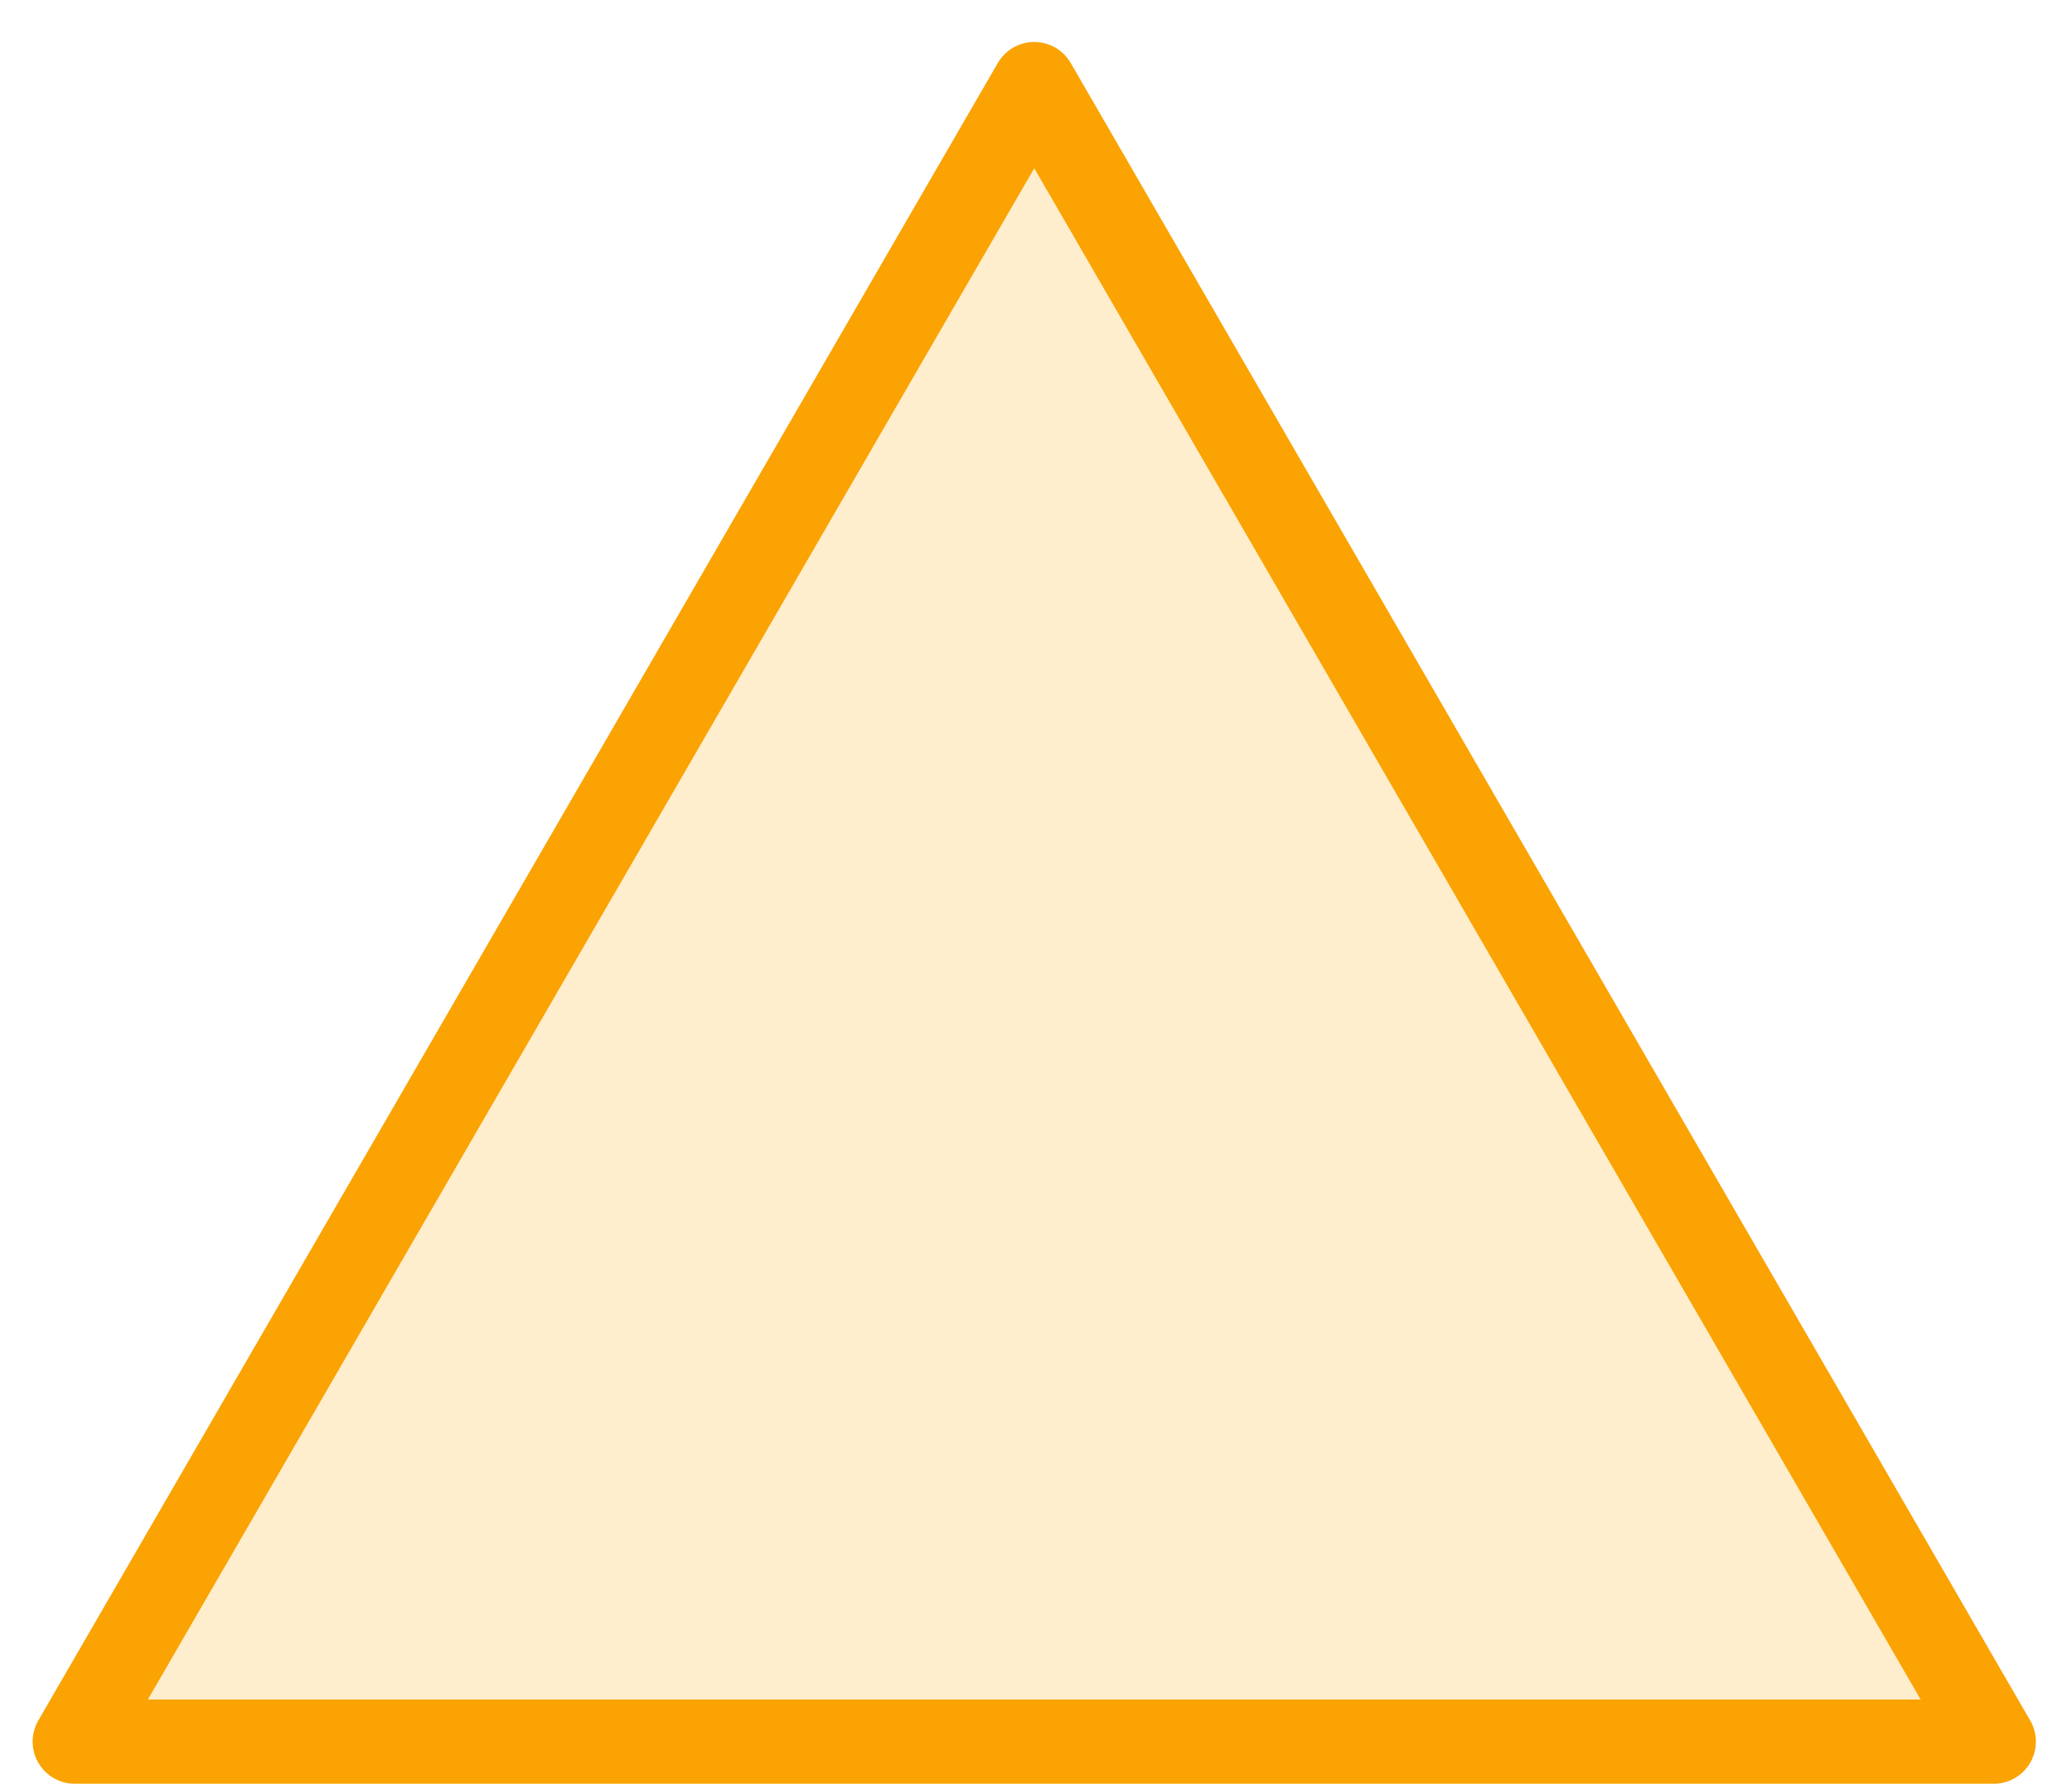
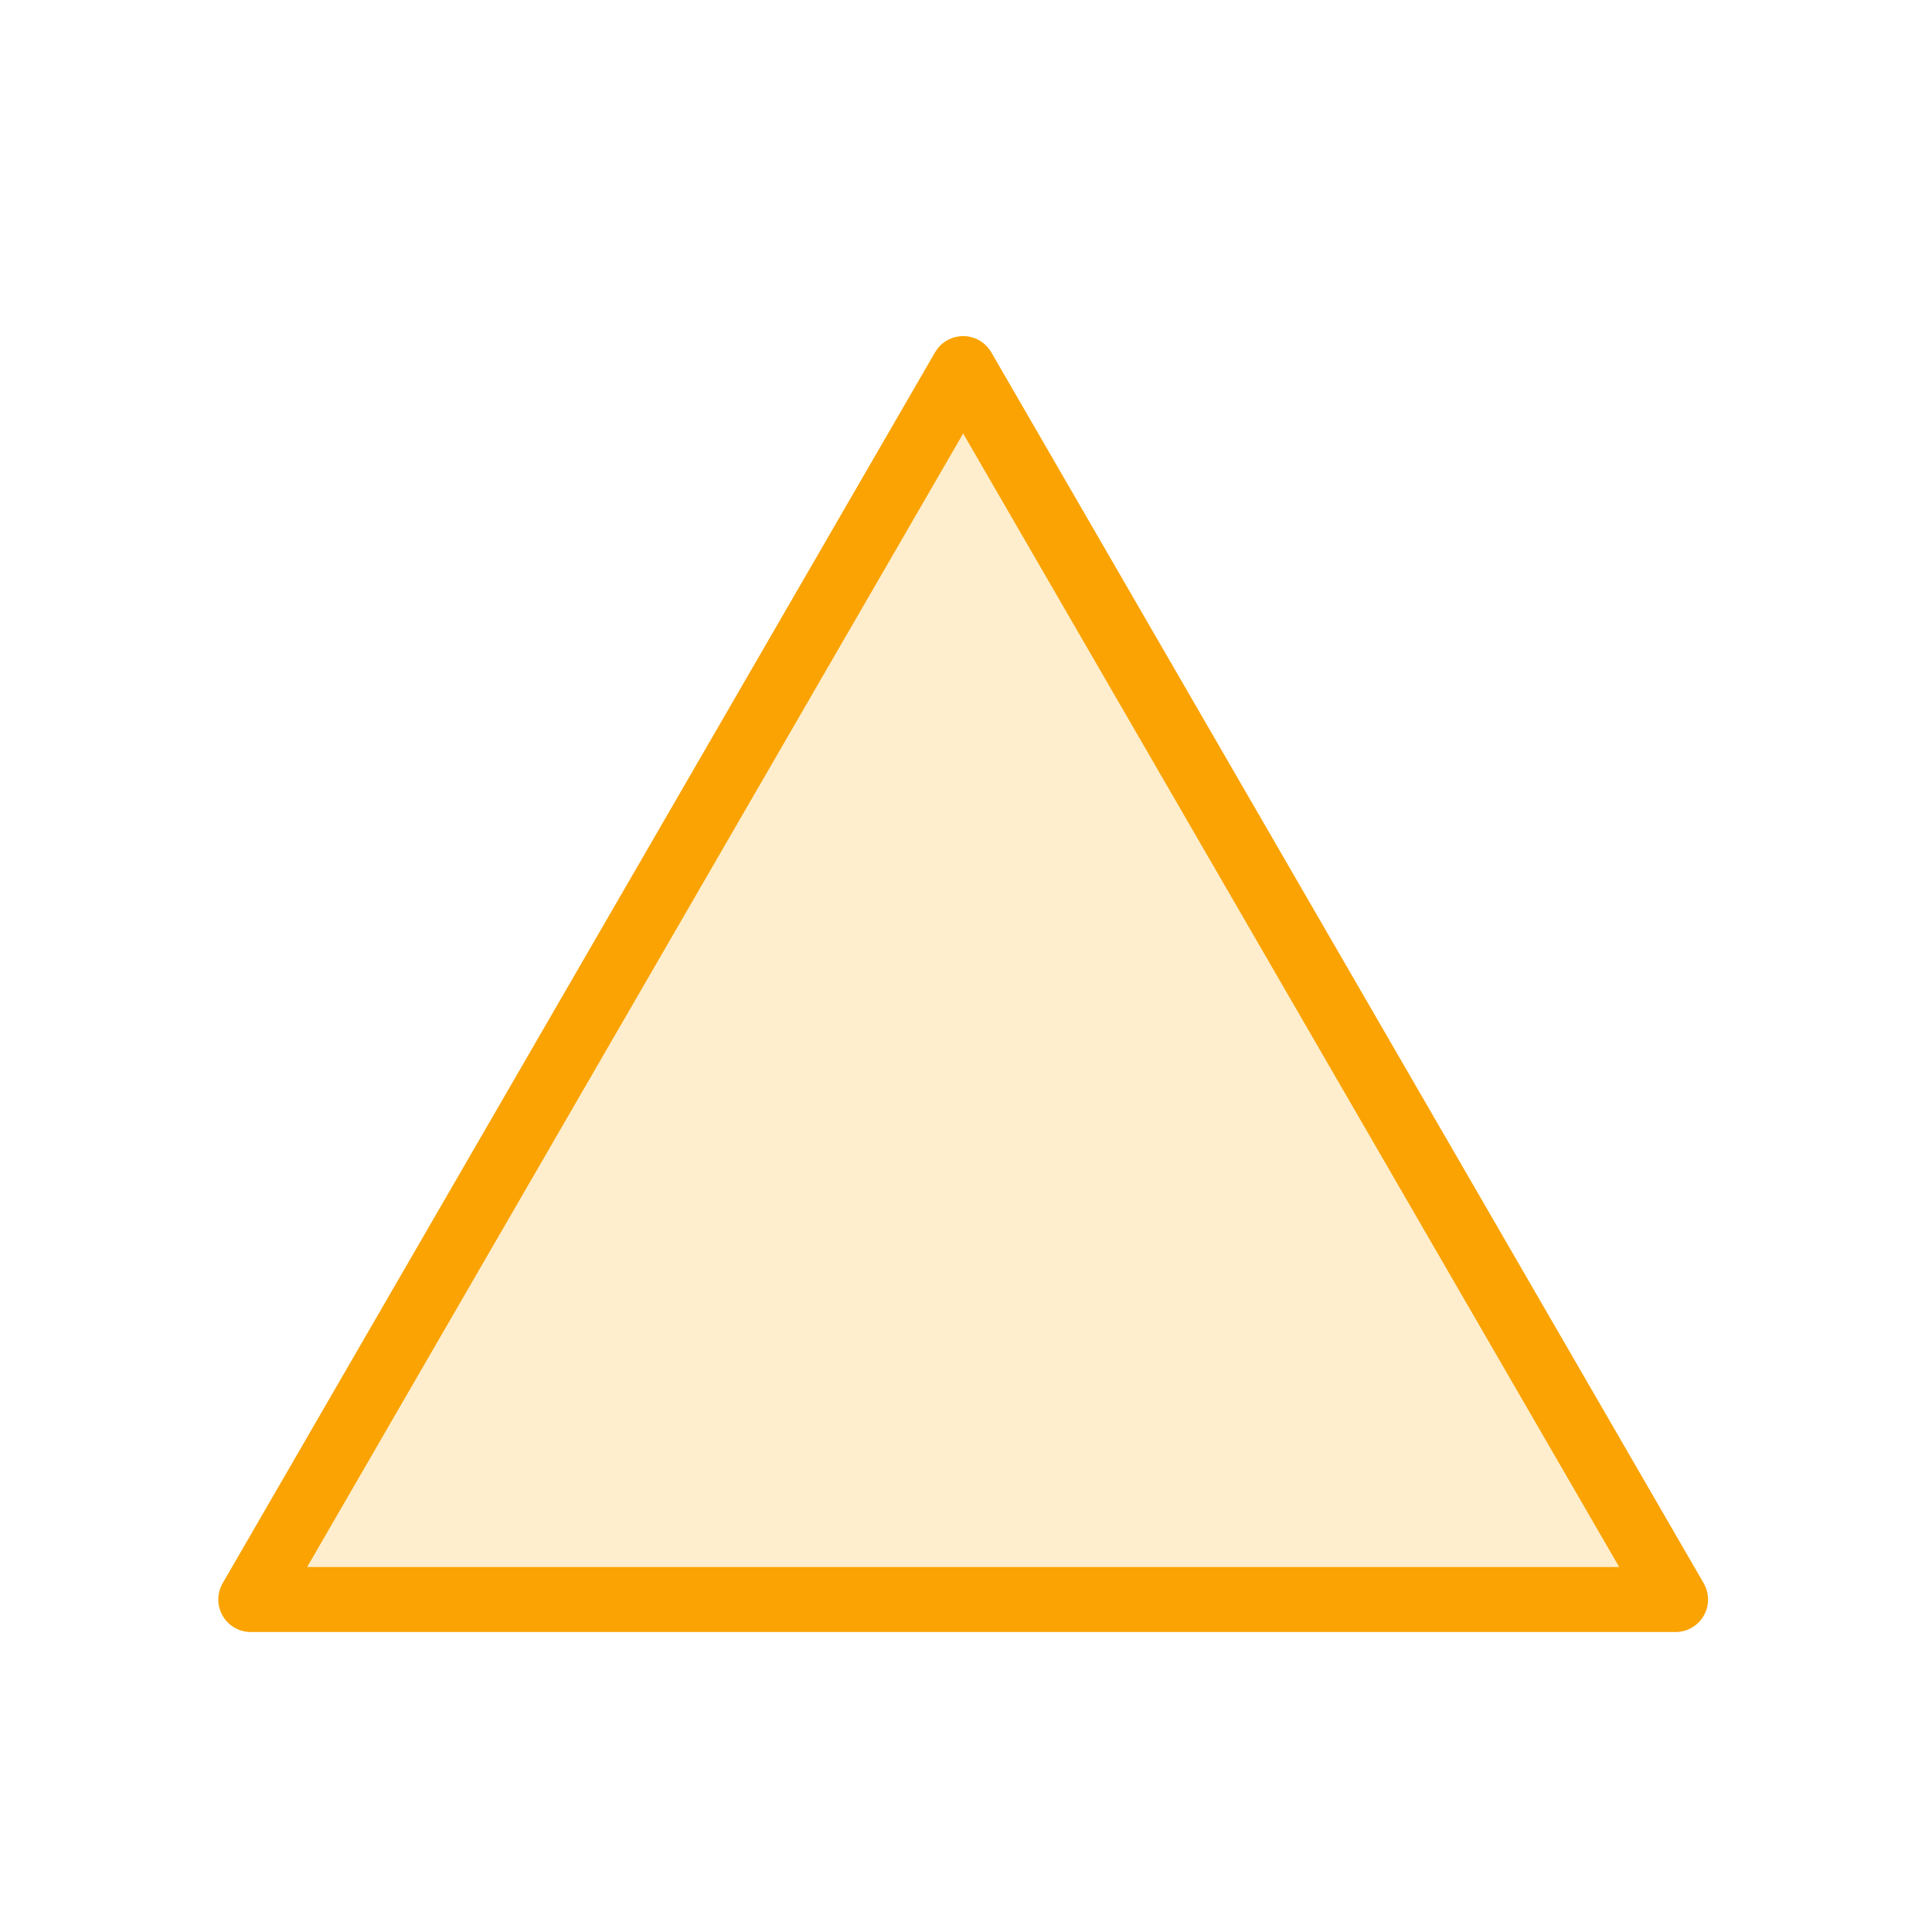
- <svg xmlns="http://www.w3.org/2000/svg" width="234" height="202" viewBox="0 0 234 202" fill="none">
-   <path d="M116.803 9.502L225.16 196.731L8.446 196.731L116.803 9.502Z" fill="#FFEECD" stroke="#FAA302" stroke-width="9.519" stroke-linejoin="round" />
+ <svg xmlns="http://www.w3.org/2000/svg" width="280" height="280" viewBox="0 0 280 280" fill="none">
+   <path d="M139.589 53.421L242.833 231.814L36.346 231.814L139.589 53.421Z" fill="#FFEECD" stroke="#FAA302" stroke-width="9.42" stroke-linejoin="round" />
</svg>
